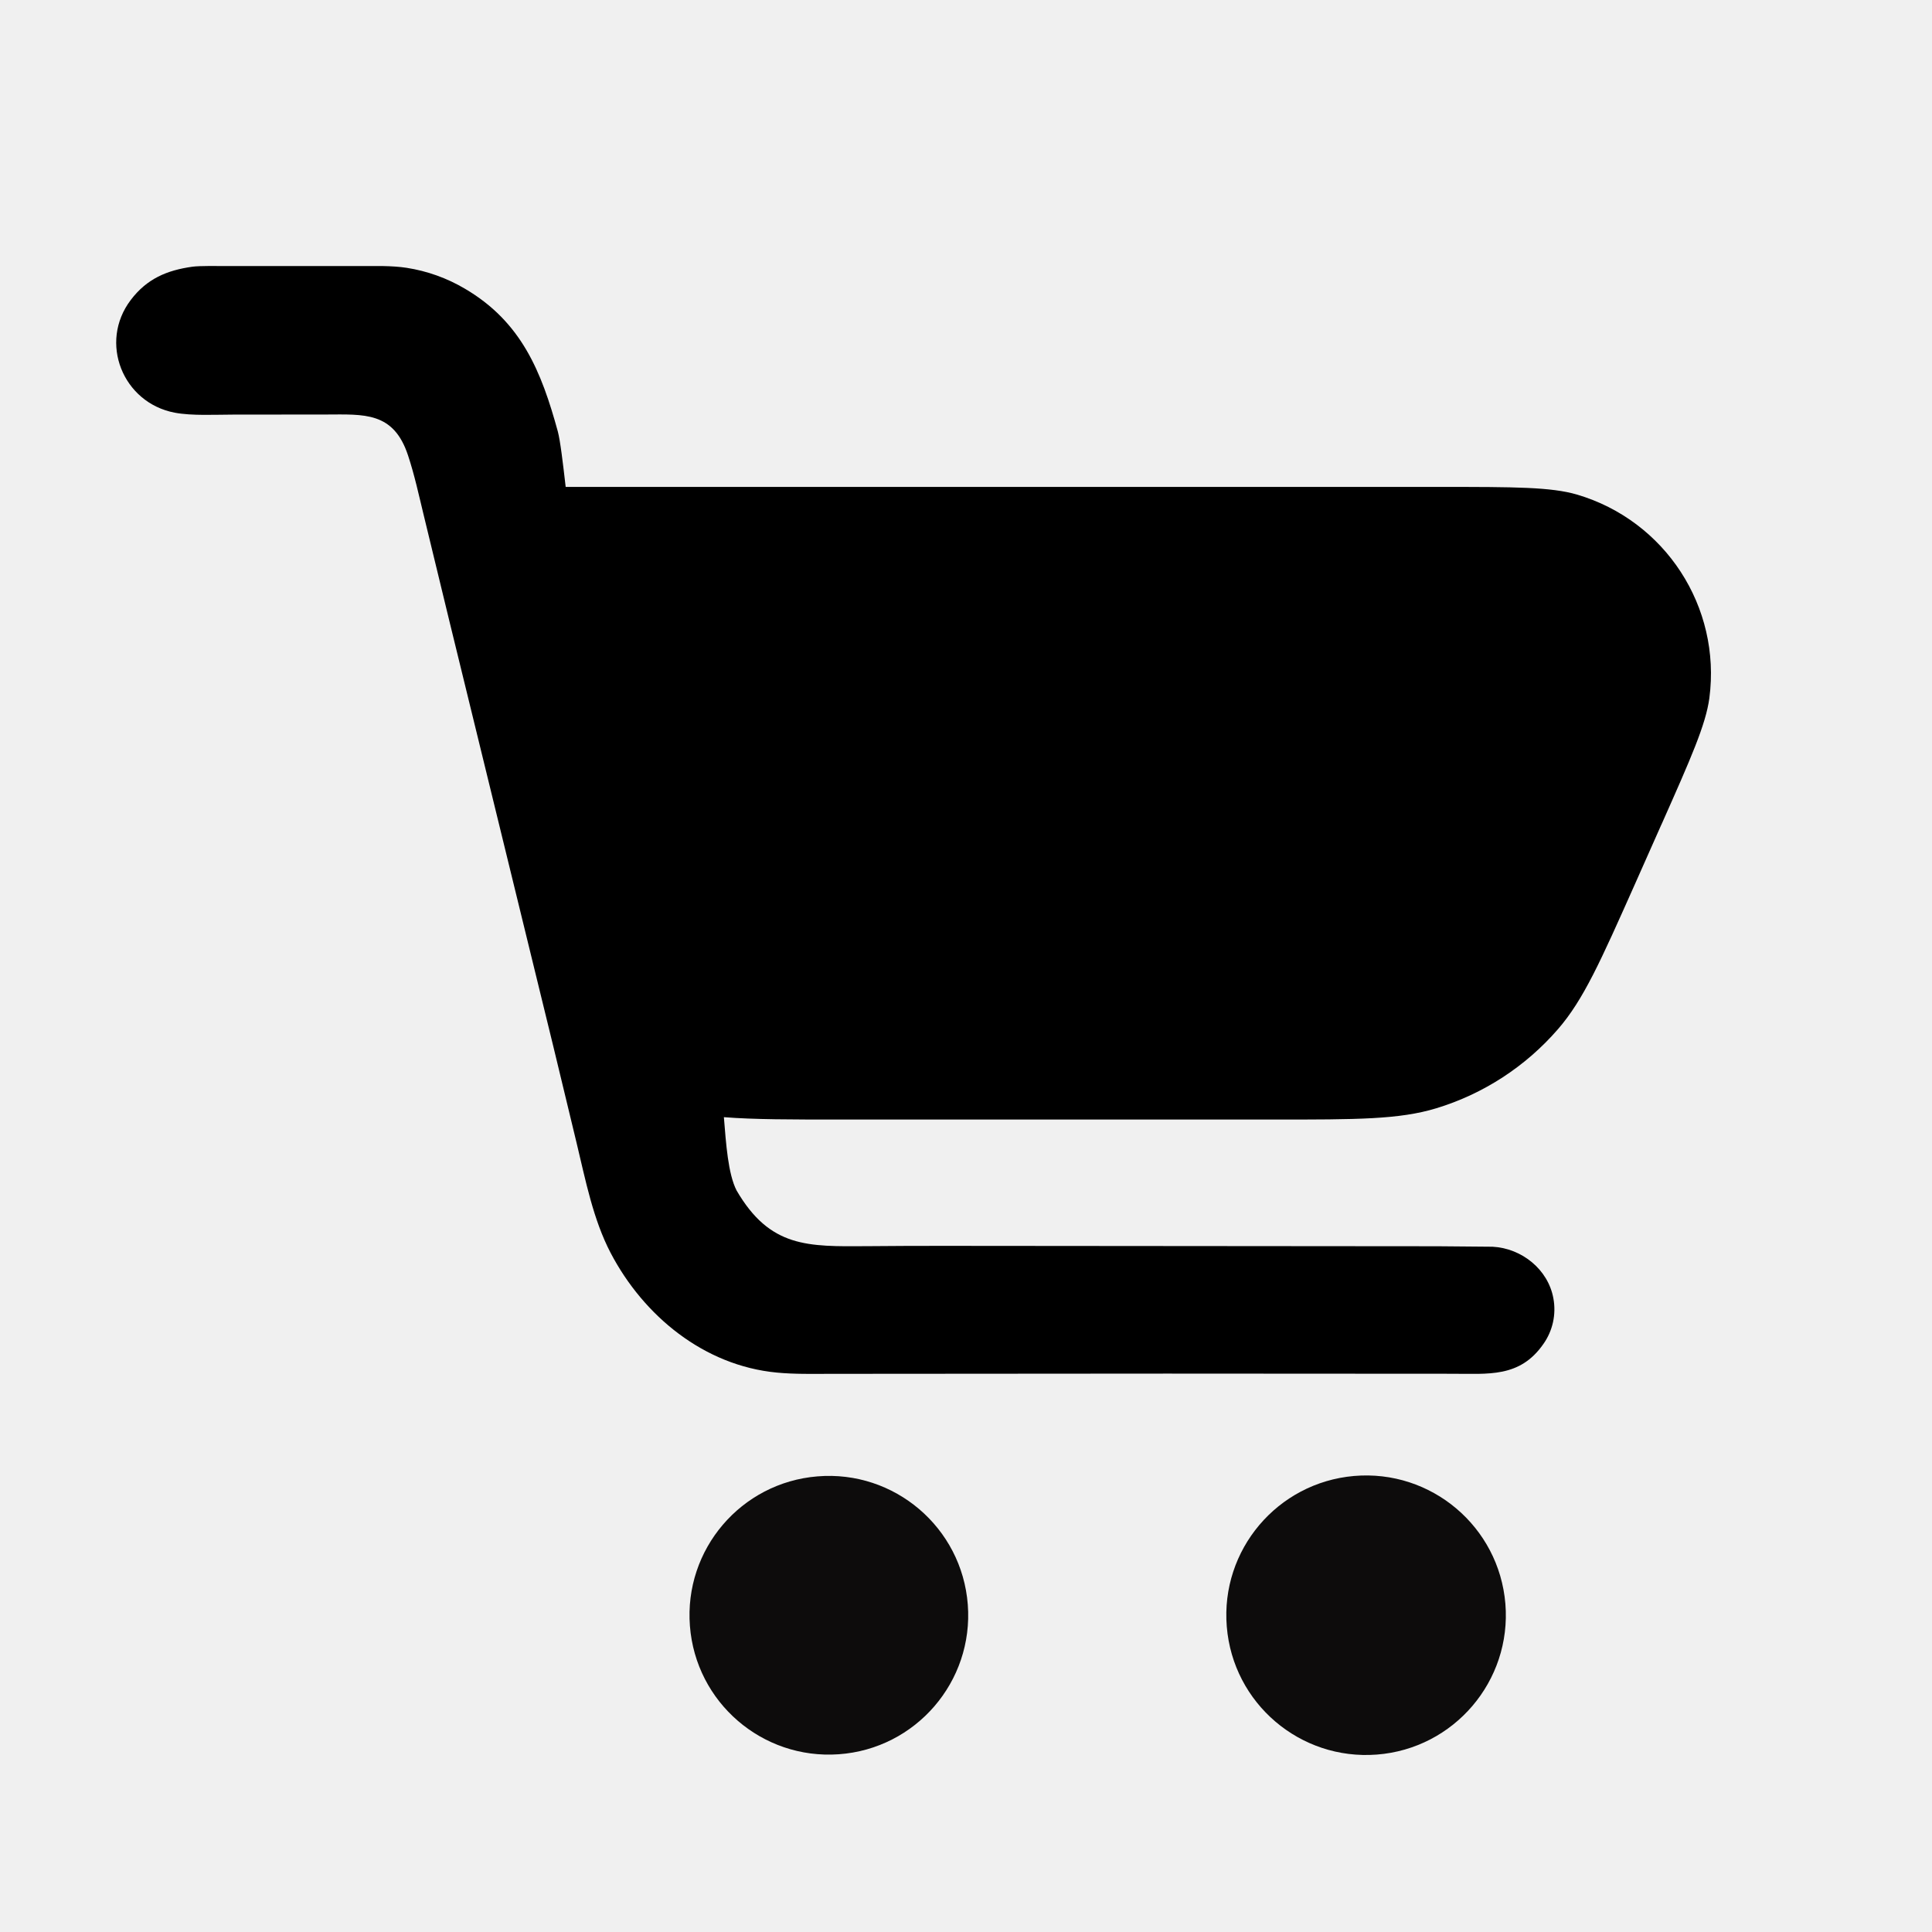
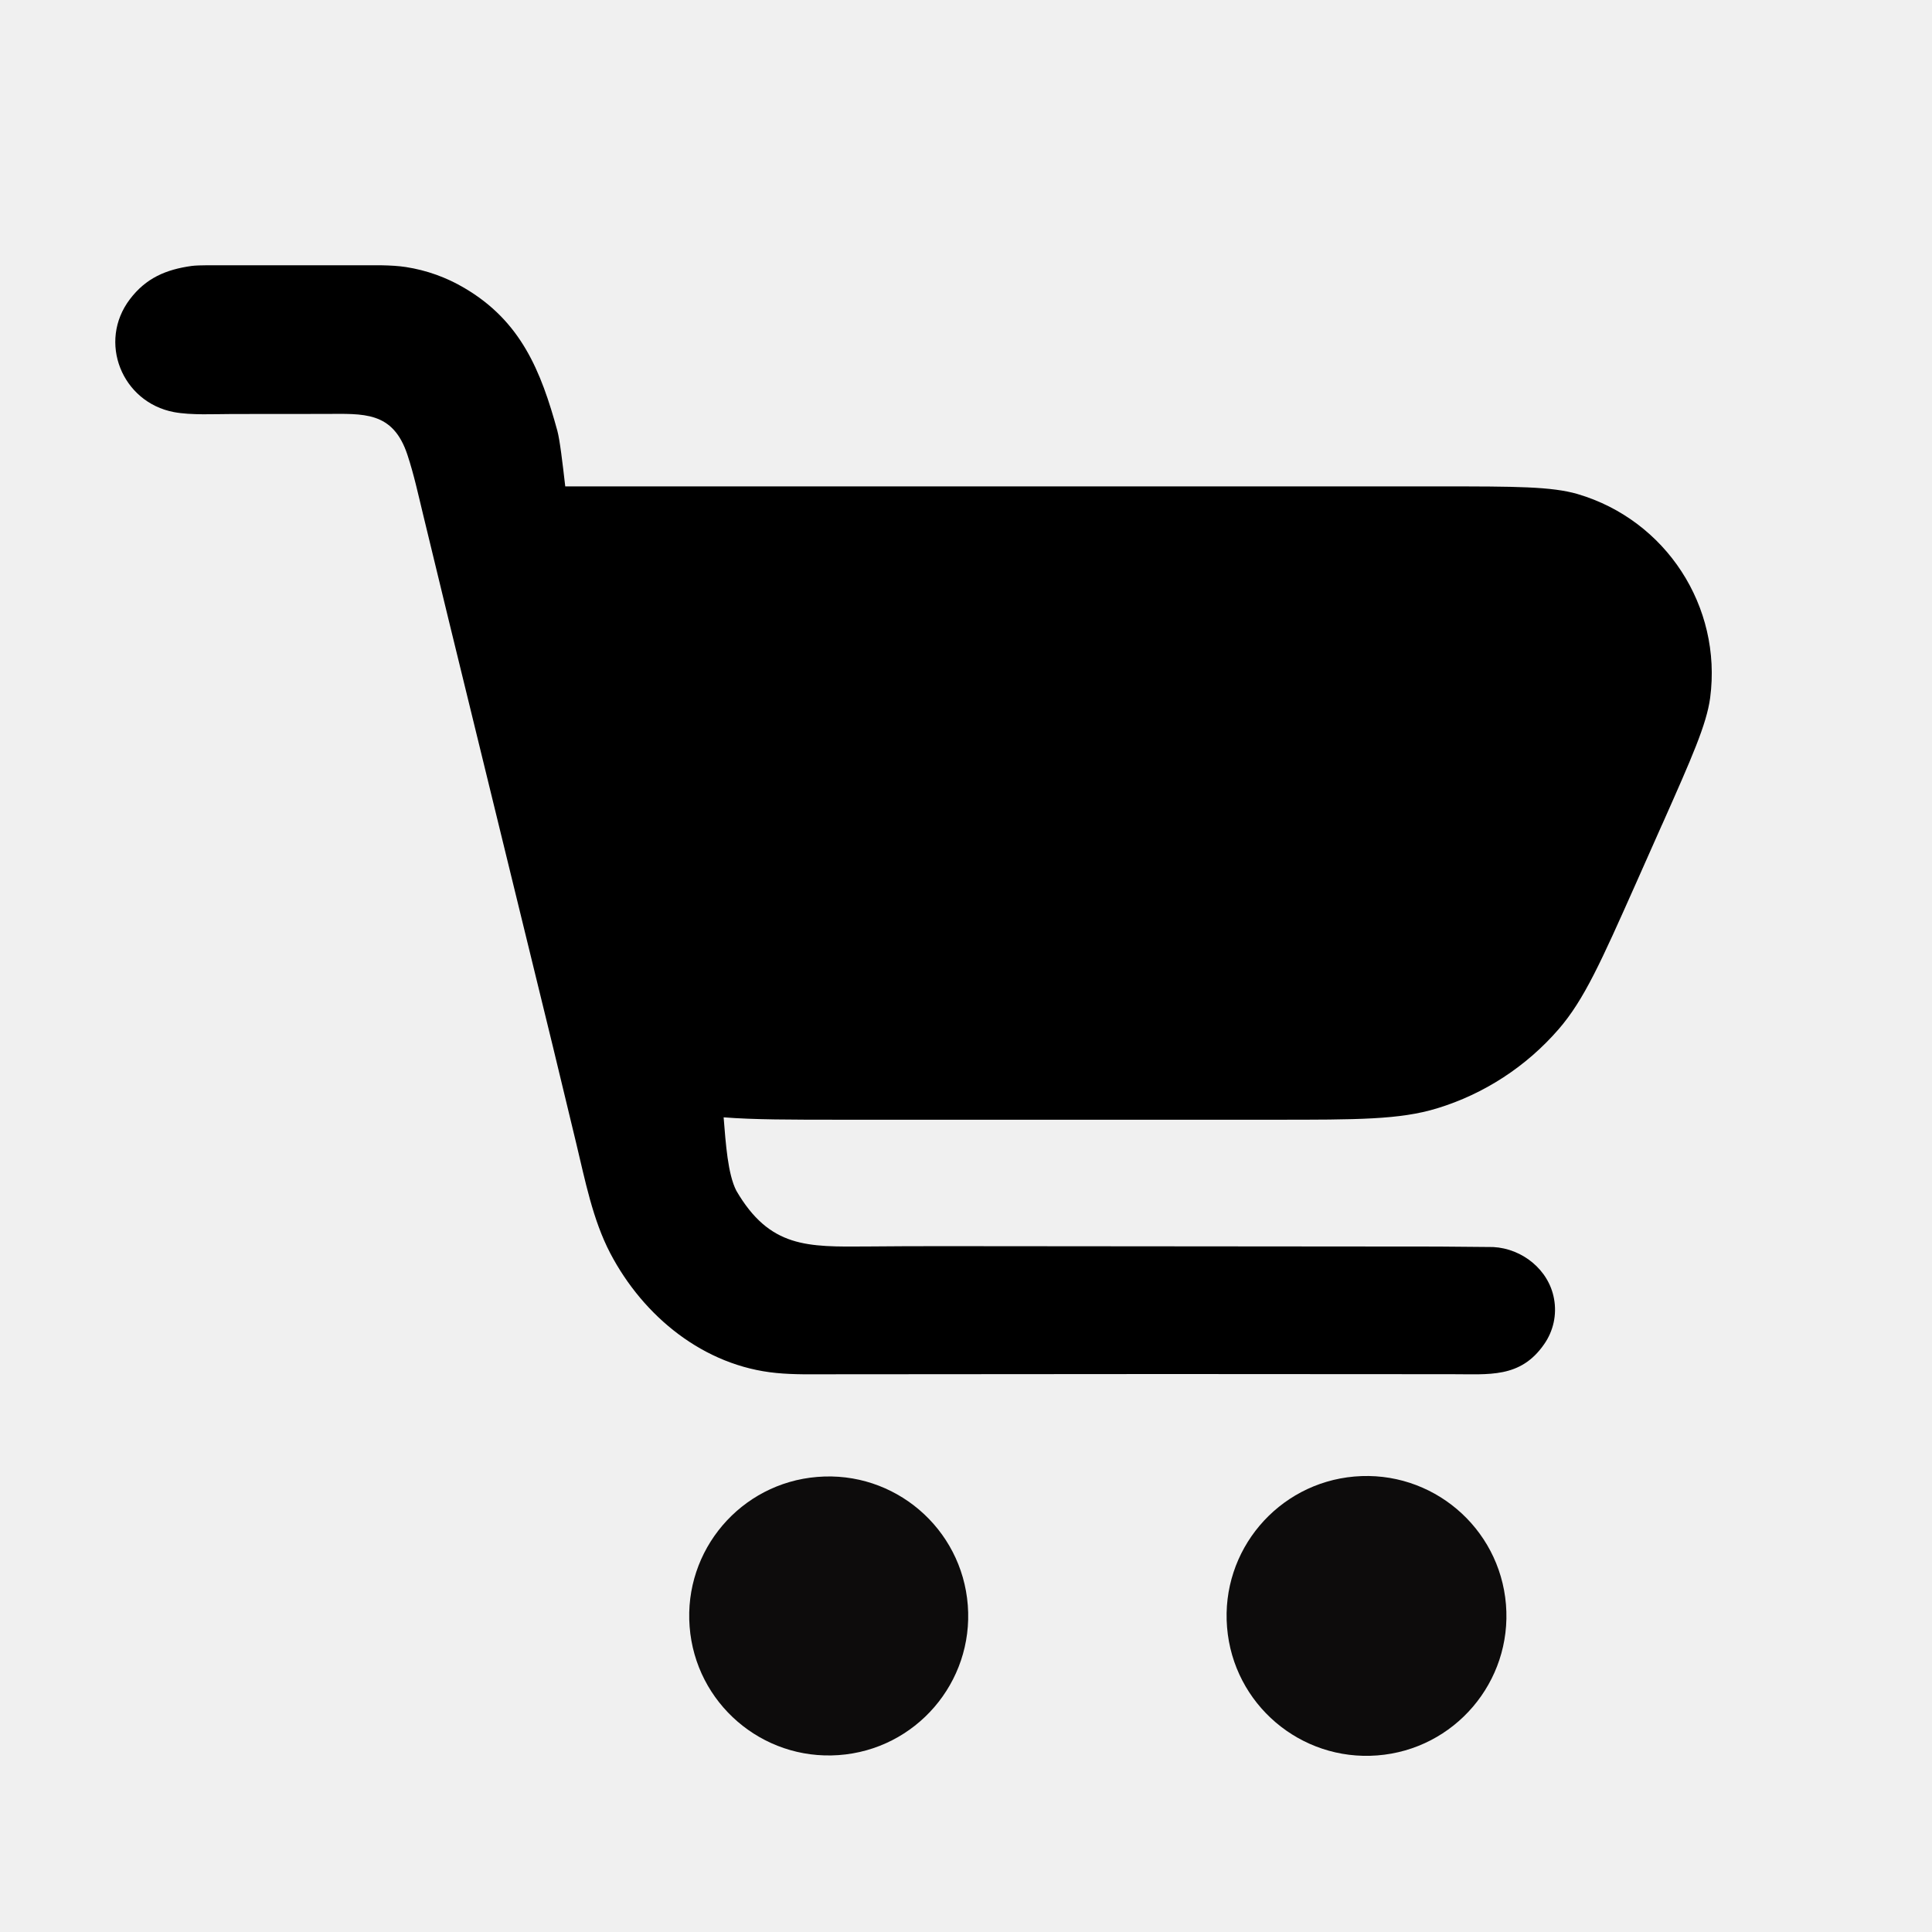
<svg xmlns="http://www.w3.org/2000/svg" width="20" height="20" viewBox="0 0 20 20" fill="none">
-   <g id="mateo-optical-size" transform="matrix(0.825438 0 0 0.825438 1.202927 2.214268)">
+   <g id="mateo-optical-size" transform="matrix(0.8263247 0 0 0.8263247 1.193477 2.205904)">
    <g clip-path="url(#clip0_148_947)">
      <path d="M15.523 15.828C16.491 15.744 17.342 16.463 17.422 17.431C17.501 18.4 16.777 19.248 15.809 19.322C14.847 19.396 14.006 18.679 13.928 17.717C13.849 16.756 14.562 15.912 15.523 15.828Z" fill="#0D0C0C" />
      <path d="M8.794 15.833C9.76 15.753 10.606 16.475 10.68 17.441C10.754 18.407 10.028 19.25 9.061 19.318C8.102 19.386 7.268 18.667 7.195 17.708C7.121 16.749 7.836 15.911 8.794 15.833Z" fill="#0D0C0C" />
      <path d="M1.368 0.654H3.34C3.446 0.656 3.551 0.662 3.641 0.676C3.9 0.716 4.148 0.805 4.373 0.938C5.084 1.355 5.333 1.98 5.538 2.727C5.569 2.842 5.602 3.121 5.637 3.424H16.621C17.537 3.424 17.996 3.425 18.32 3.52C19.426 3.846 20.131 4.929 19.98 6.073C19.935 6.406 19.75 6.823 19.381 7.654L19.376 7.664L19.046 8.407C18.616 9.372 18.402 9.855 18.081 10.225C17.676 10.692 17.148 11.036 16.557 11.216C16.091 11.358 15.563 11.358 14.513 11.358H14.503H9.104C8.471 11.358 7.997 11.358 7.621 11.328C7.648 11.659 7.673 12.038 7.78 12.247C8.199 12.966 8.671 12.951 9.416 12.946C9.732 12.943 10.047 12.942 10.363 12.942L16.571 12.947L17.262 12.953C17.627 12.972 17.959 13.238 18.024 13.601C18.061 13.8 18.016 14.006 17.899 14.172C17.602 14.6 17.205 14.545 16.745 14.546L13.178 14.544L8.965 14.547C8.738 14.547 8.508 14.553 8.283 14.531C7.373 14.444 6.616 13.823 6.201 13.031C5.981 12.61 5.886 12.117 5.775 11.656L5.483 10.445L4.18 5.113L3.857 3.78C3.795 3.525 3.742 3.277 3.66 3.029C3.478 2.477 3.107 2.515 2.631 2.516L1.467 2.517C1.244 2.517 0.952 2.534 0.734 2.493C0.082 2.369 -0.222 1.612 0.183 1.079C0.384 0.814 0.634 0.707 0.958 0.662C1.052 0.65 1.265 0.654 1.368 0.654Z" fill="black" />
    </g>
    <defs>
      <clipPath id="clip0_148_947">
        <rect width="20" height="20" fill="white" />
      </clipPath>
    </defs>
  </g>
</svg>
